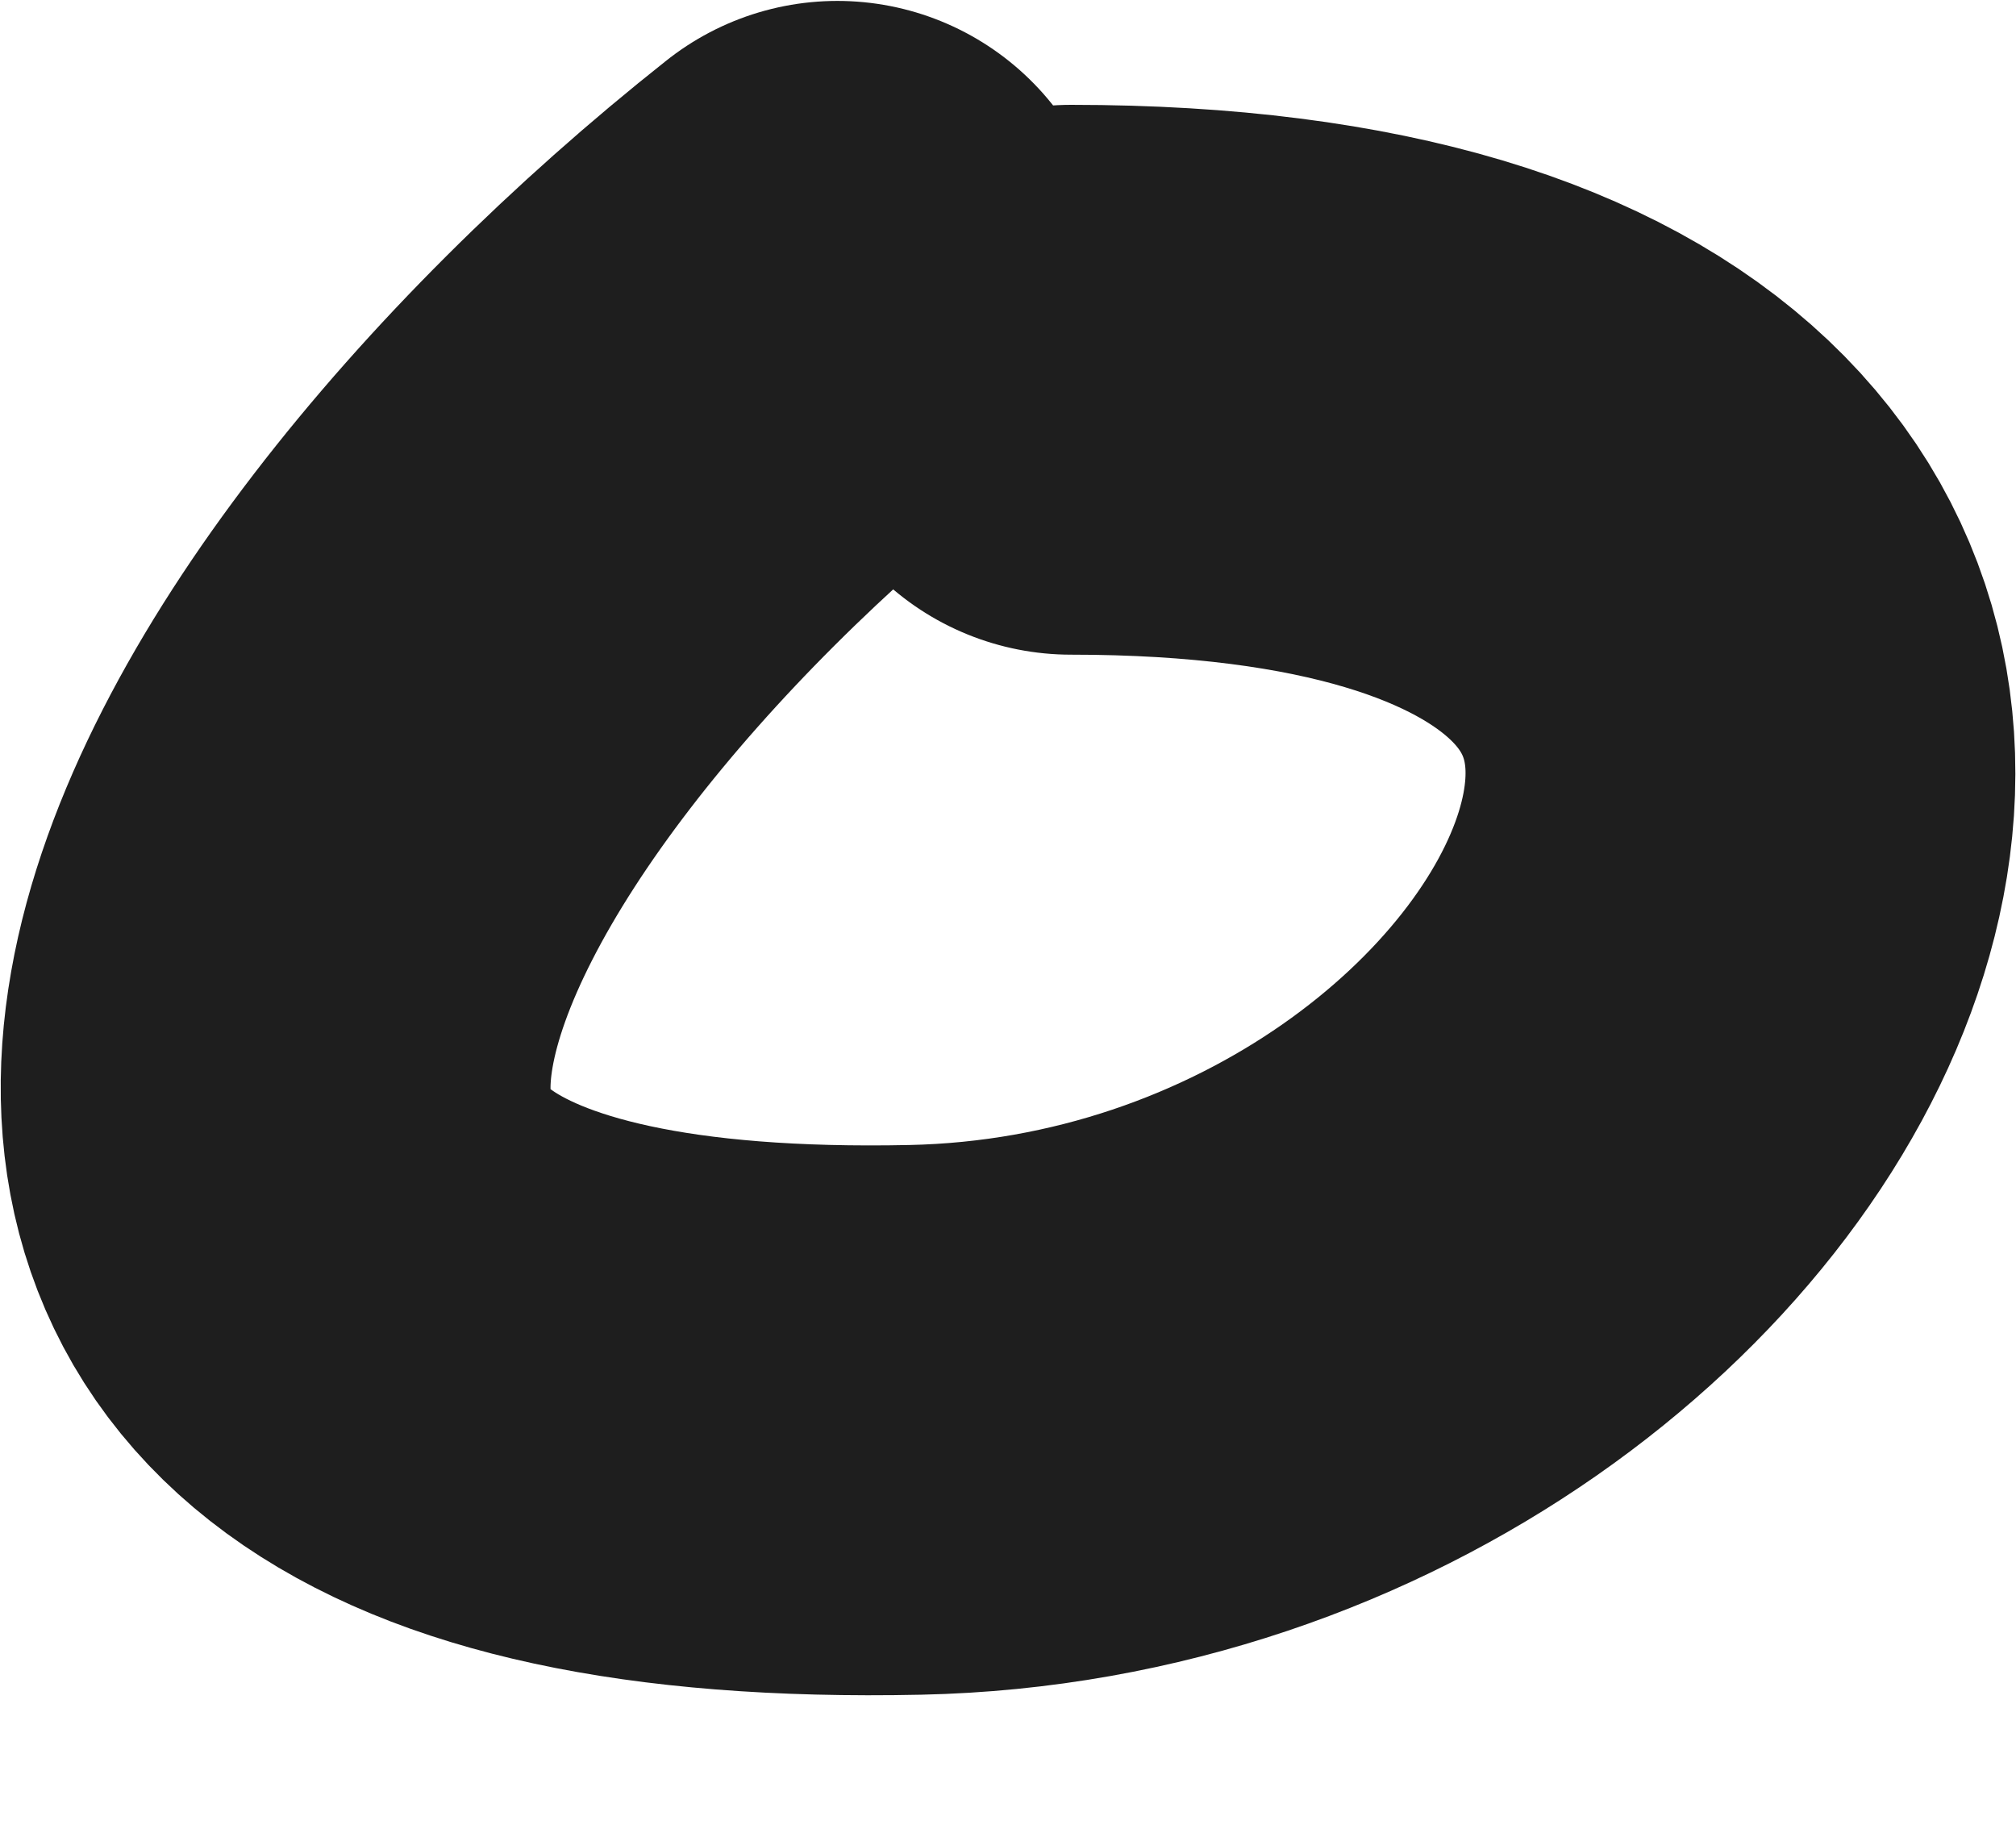
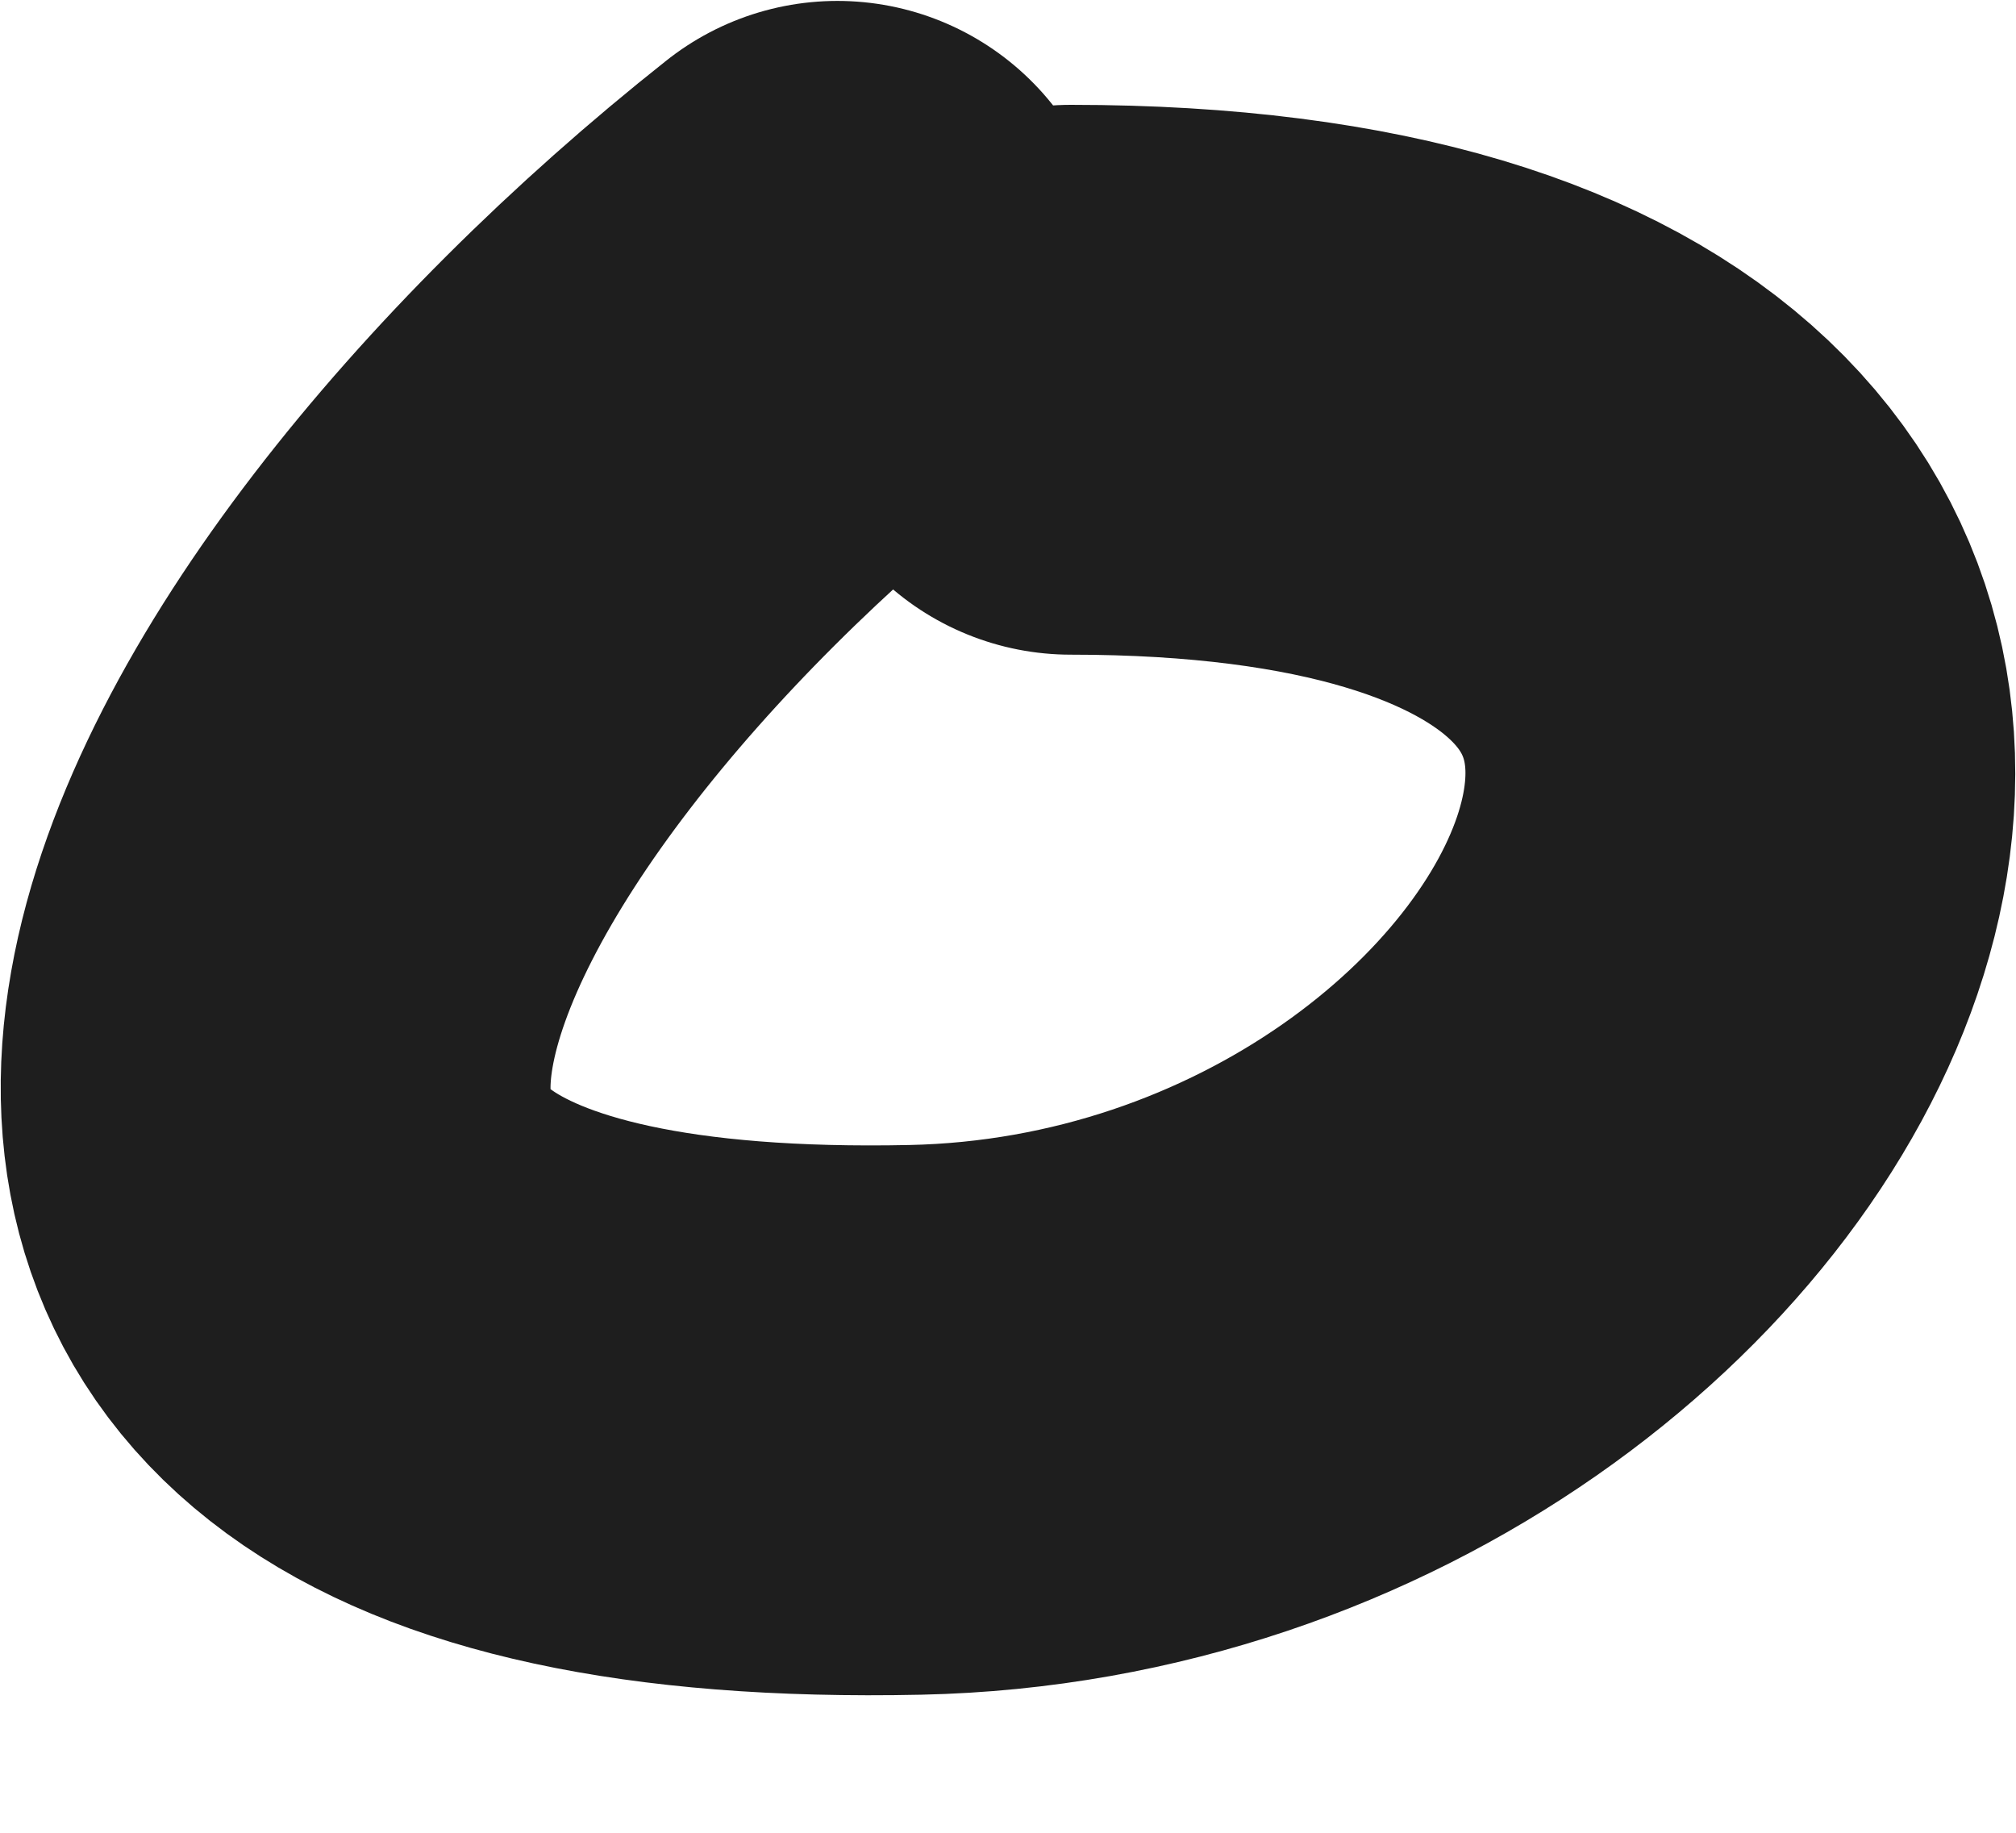
<svg xmlns="http://www.w3.org/2000/svg" width="11" height="10" viewBox="0 0 11 10" fill="none">
-   <path d="M4.569 1.505C1.57 3.879 -0.656 7.867 4.994 7.747C9.39 7.654 12.042 2.072 5.844 2.072" stroke="#1E1E1E" stroke-width="3" stroke-linecap="round" stroke-linejoin="round" />
+   <path d="M4.569 1.505C1.57 3.879 -0.656 7.867 4.994 7.747C9.389 7.654 12.042 2.072 5.843 2.072" stroke="#1E1E1E" stroke-width="3" stroke-linecap="round" stroke-linejoin="round" />
</svg>
